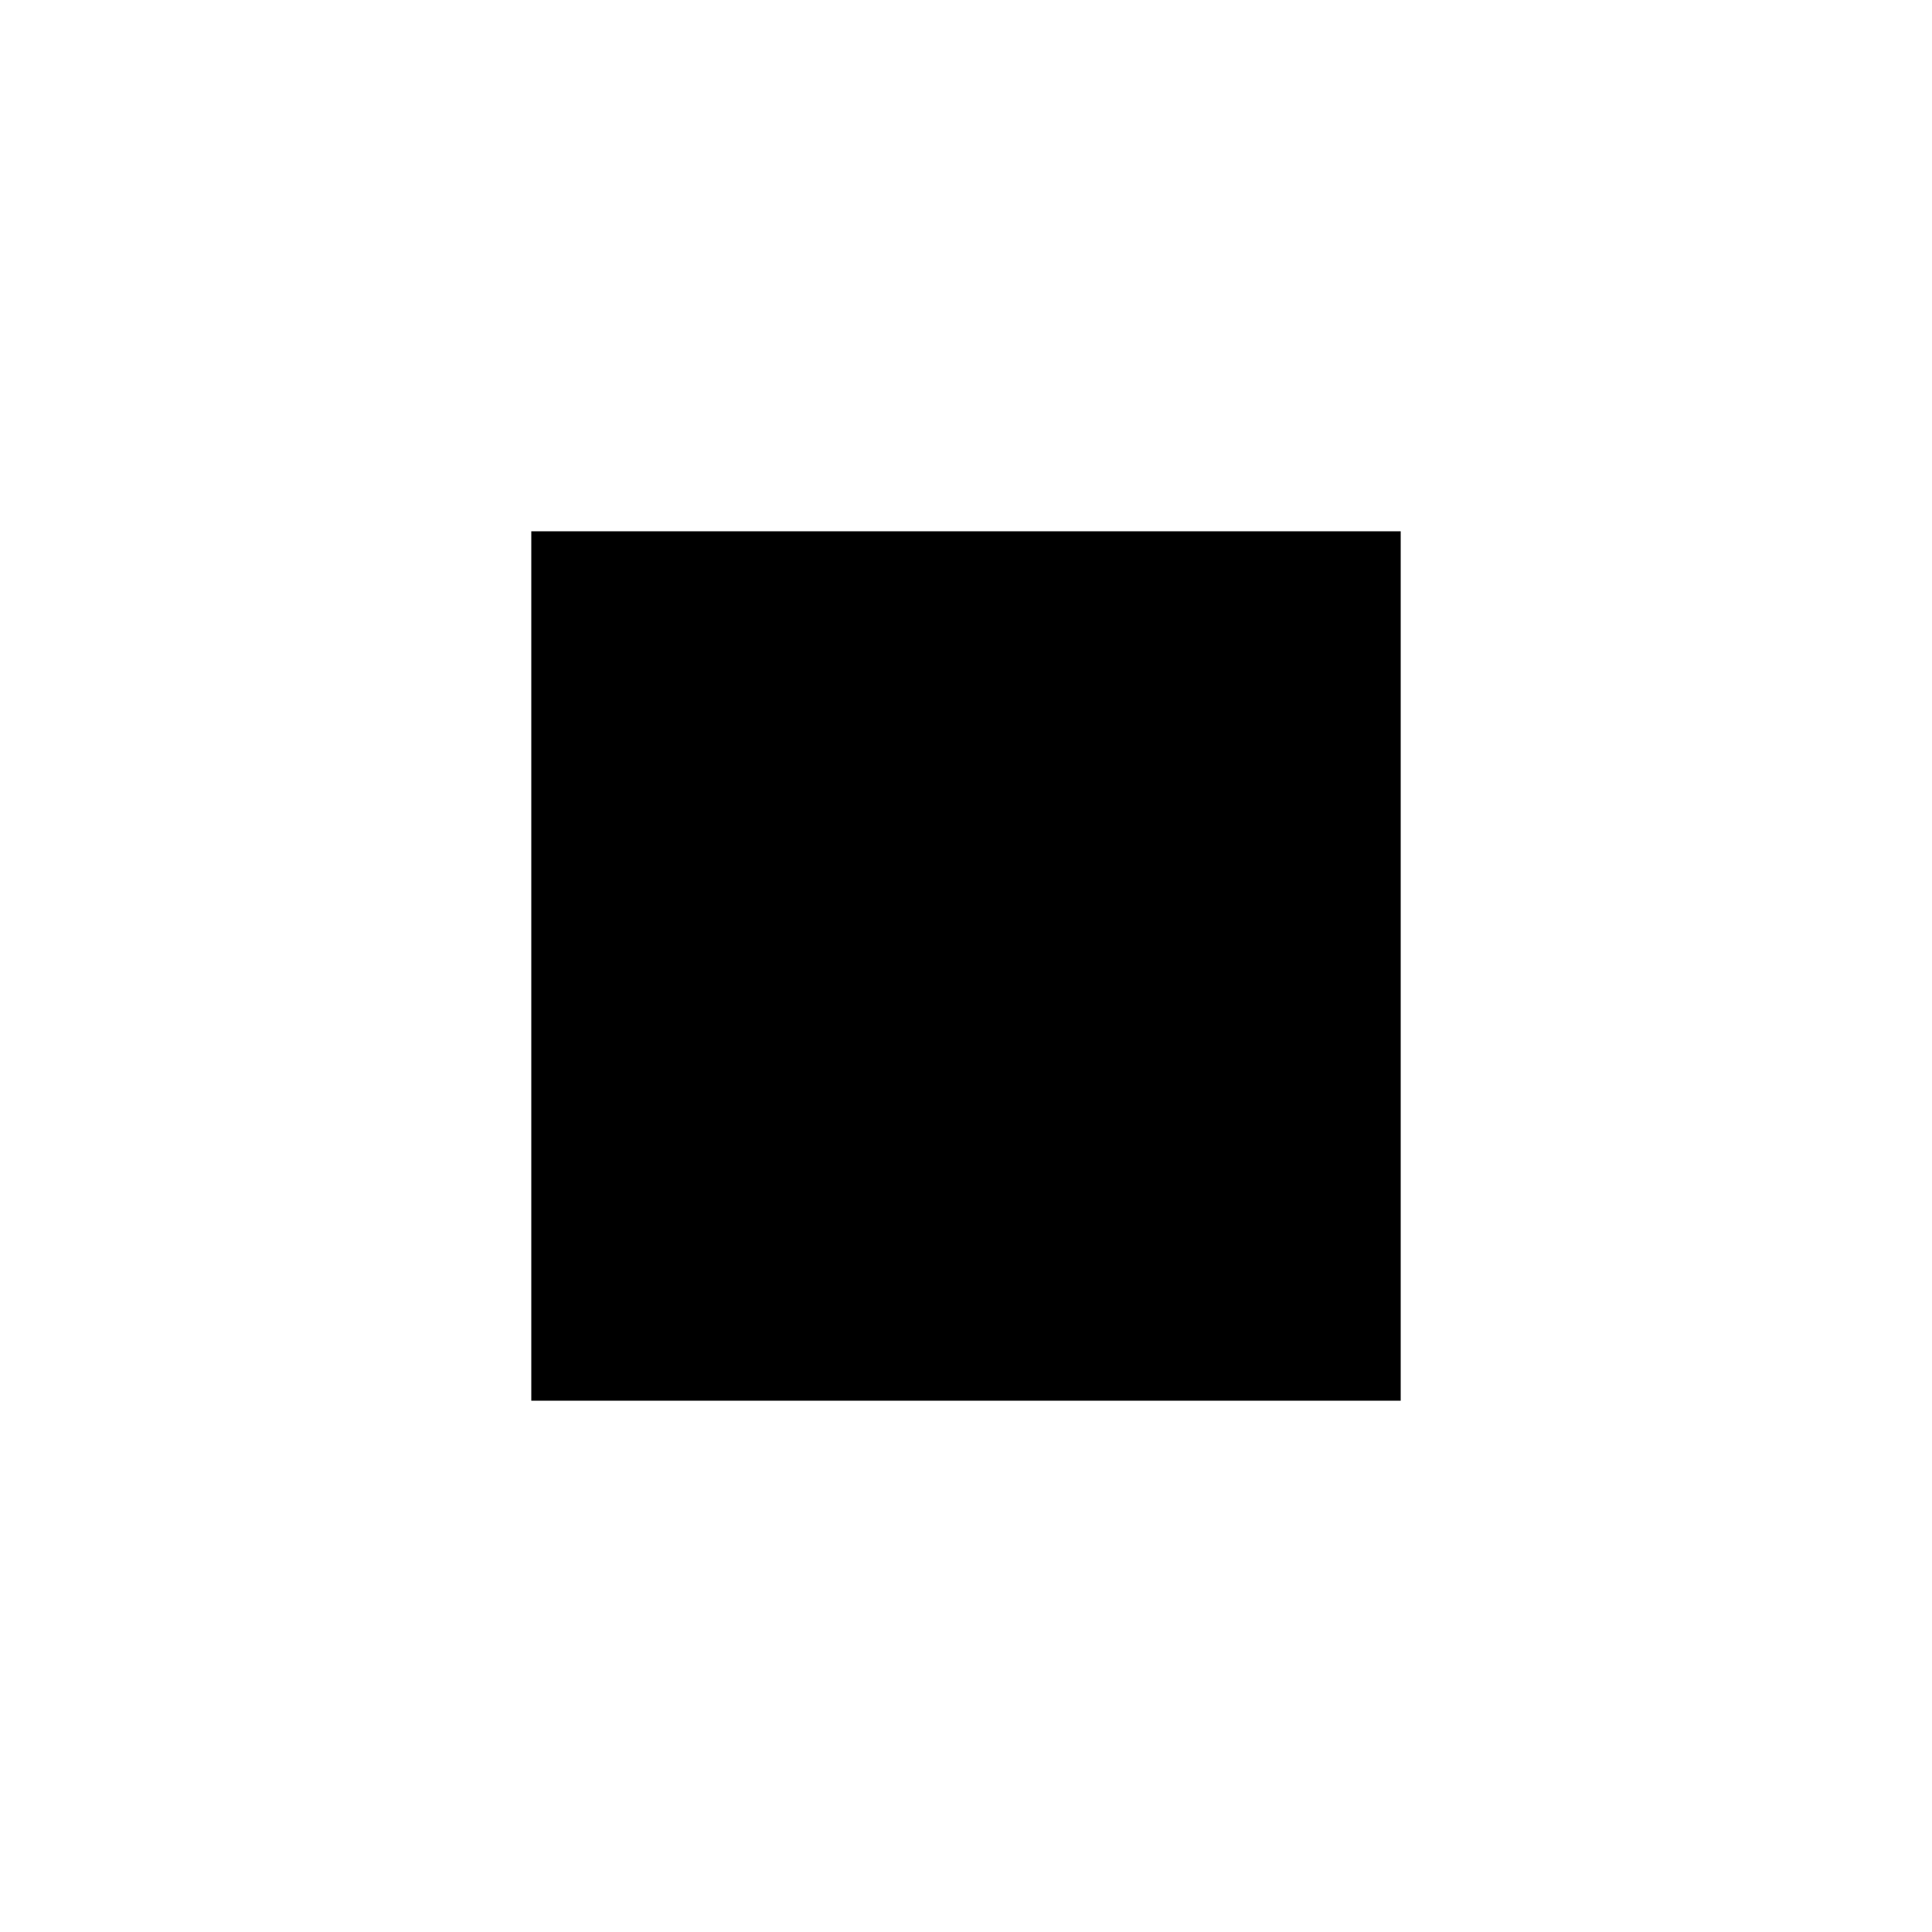
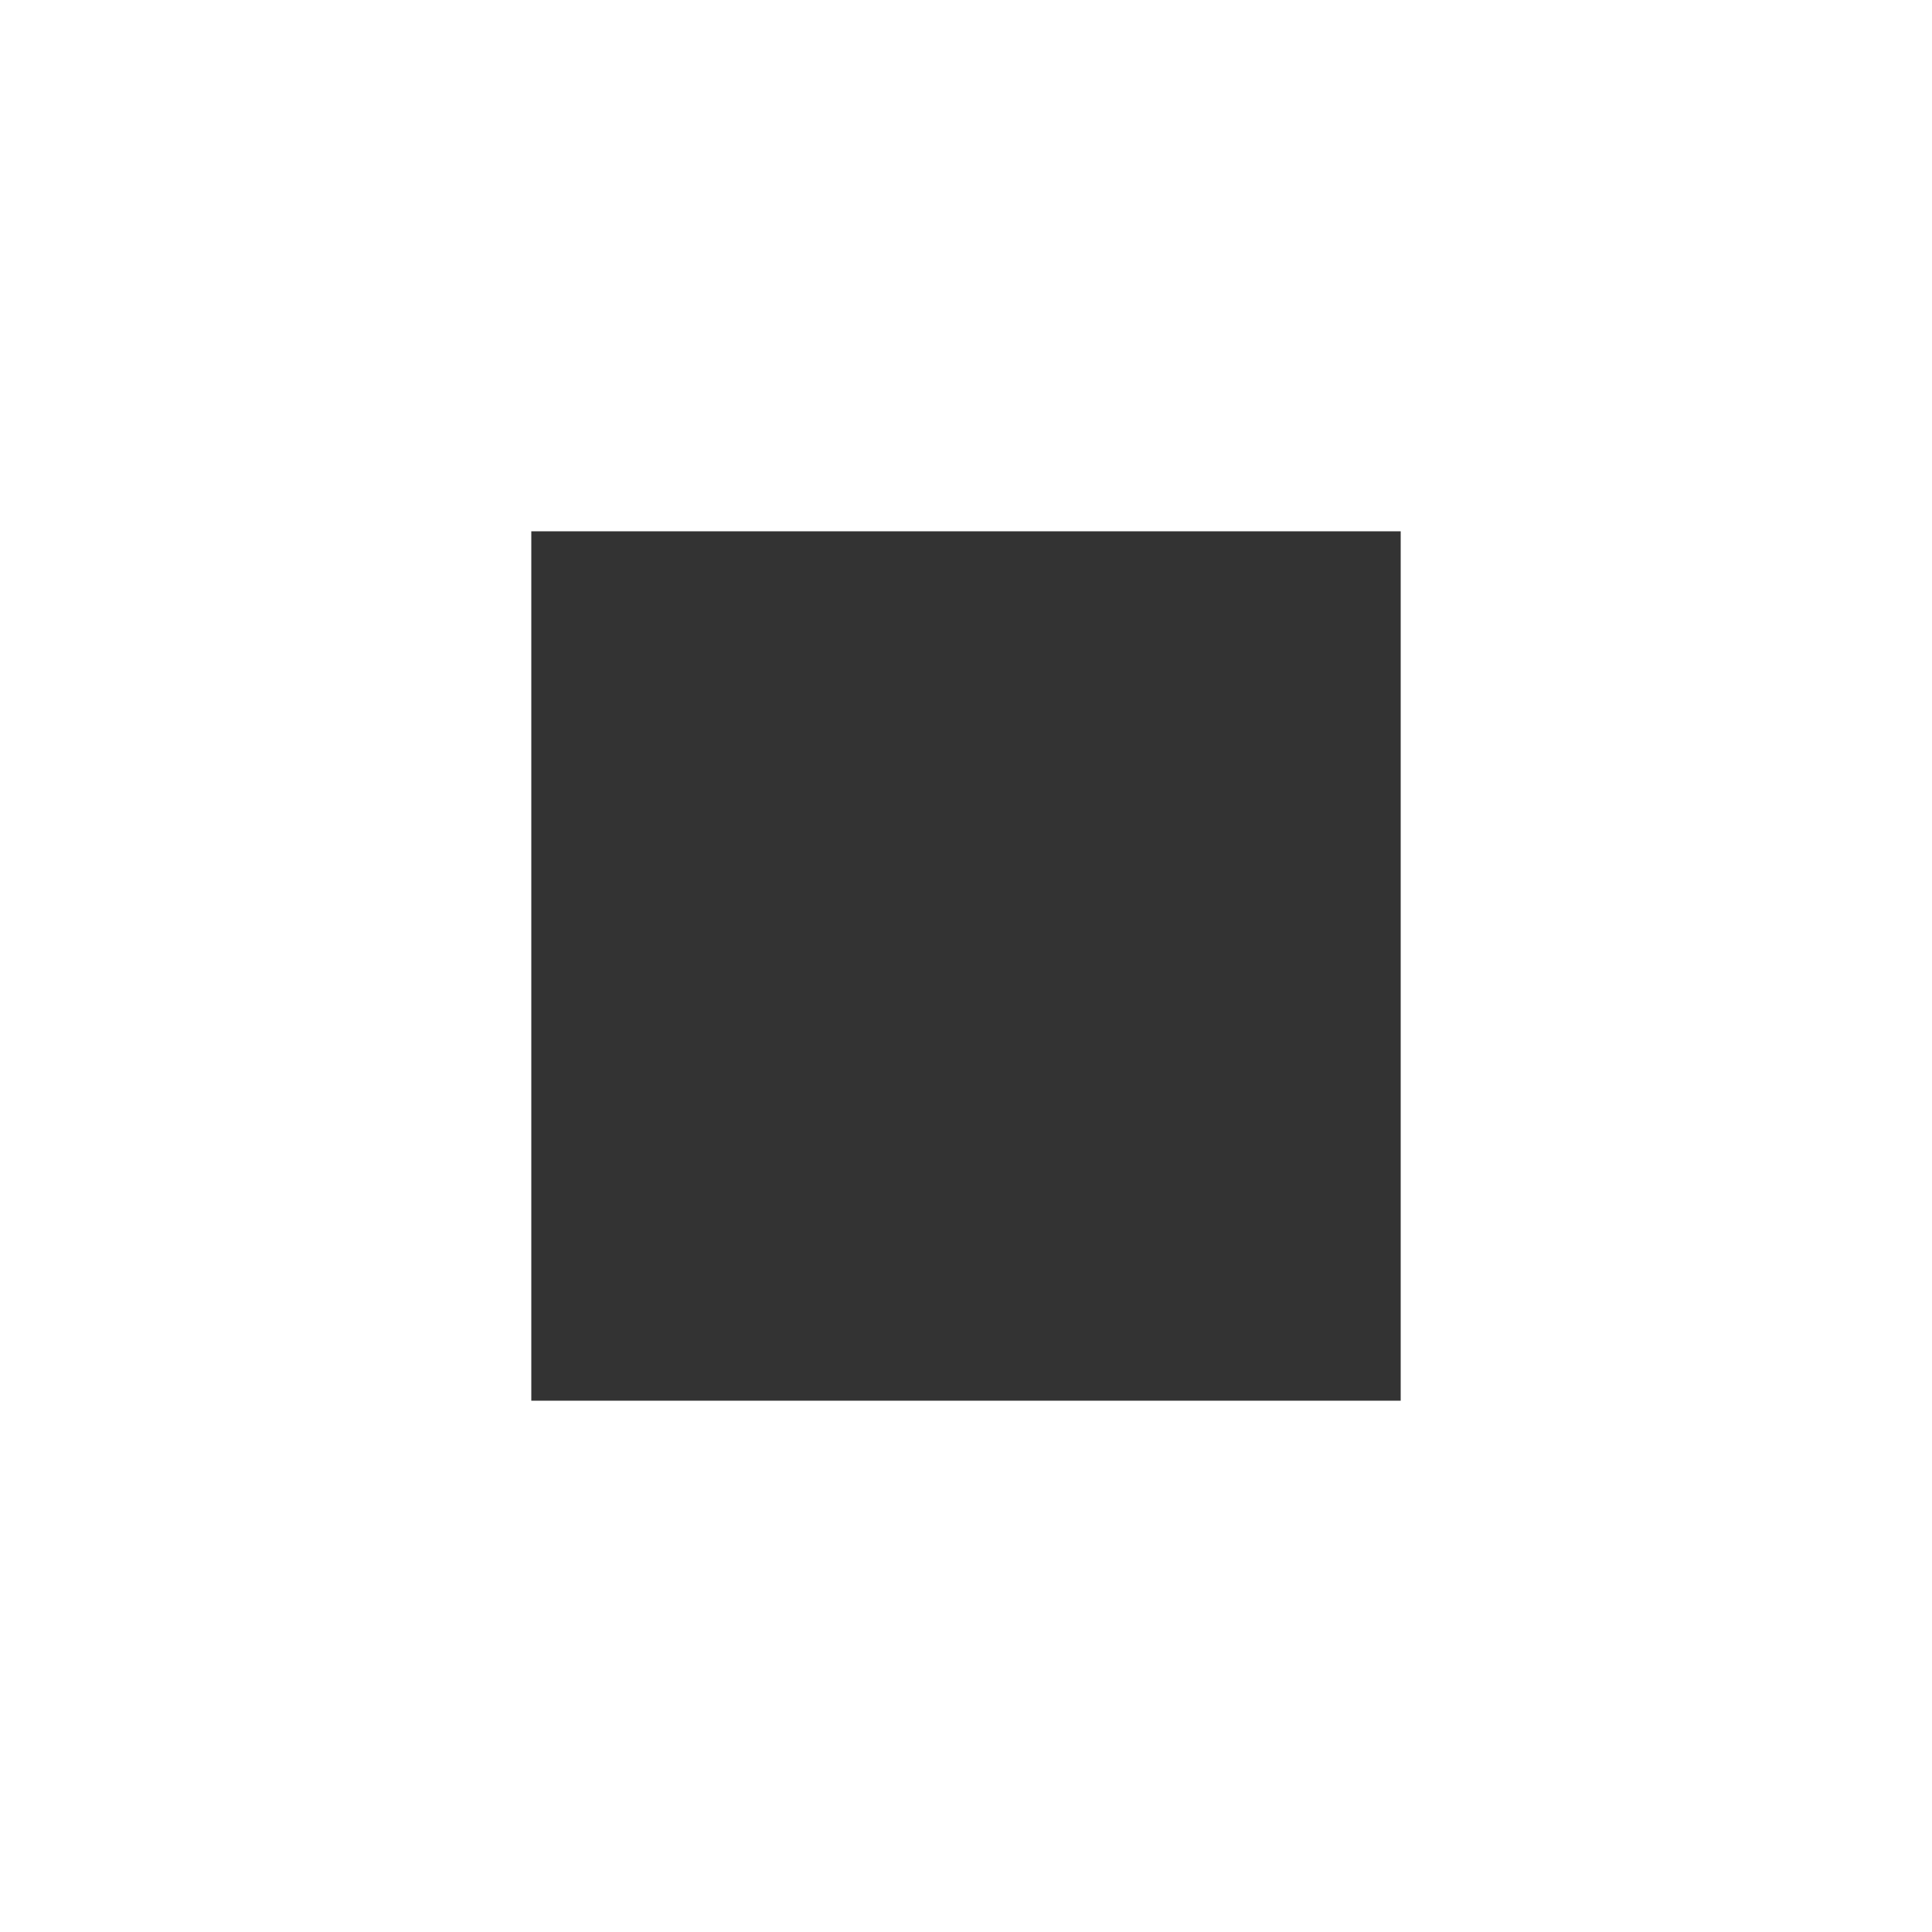
<svg xmlns="http://www.w3.org/2000/svg" width="40px" height="40px" viewBox="0 0 40 40" version="1.1">
  <defs />
  <g id="Eve" stroke="none" stroke-width="1" fill="none" fill-rule="evenodd">
-     <g id="stop-dark" fill="#000000">
+     <g id="stop-dark" fill="#333333">
      <rect id="Combined-Shape" x="11" y="11" width="18" height="18" />
    </g>
  </g>
</svg>
